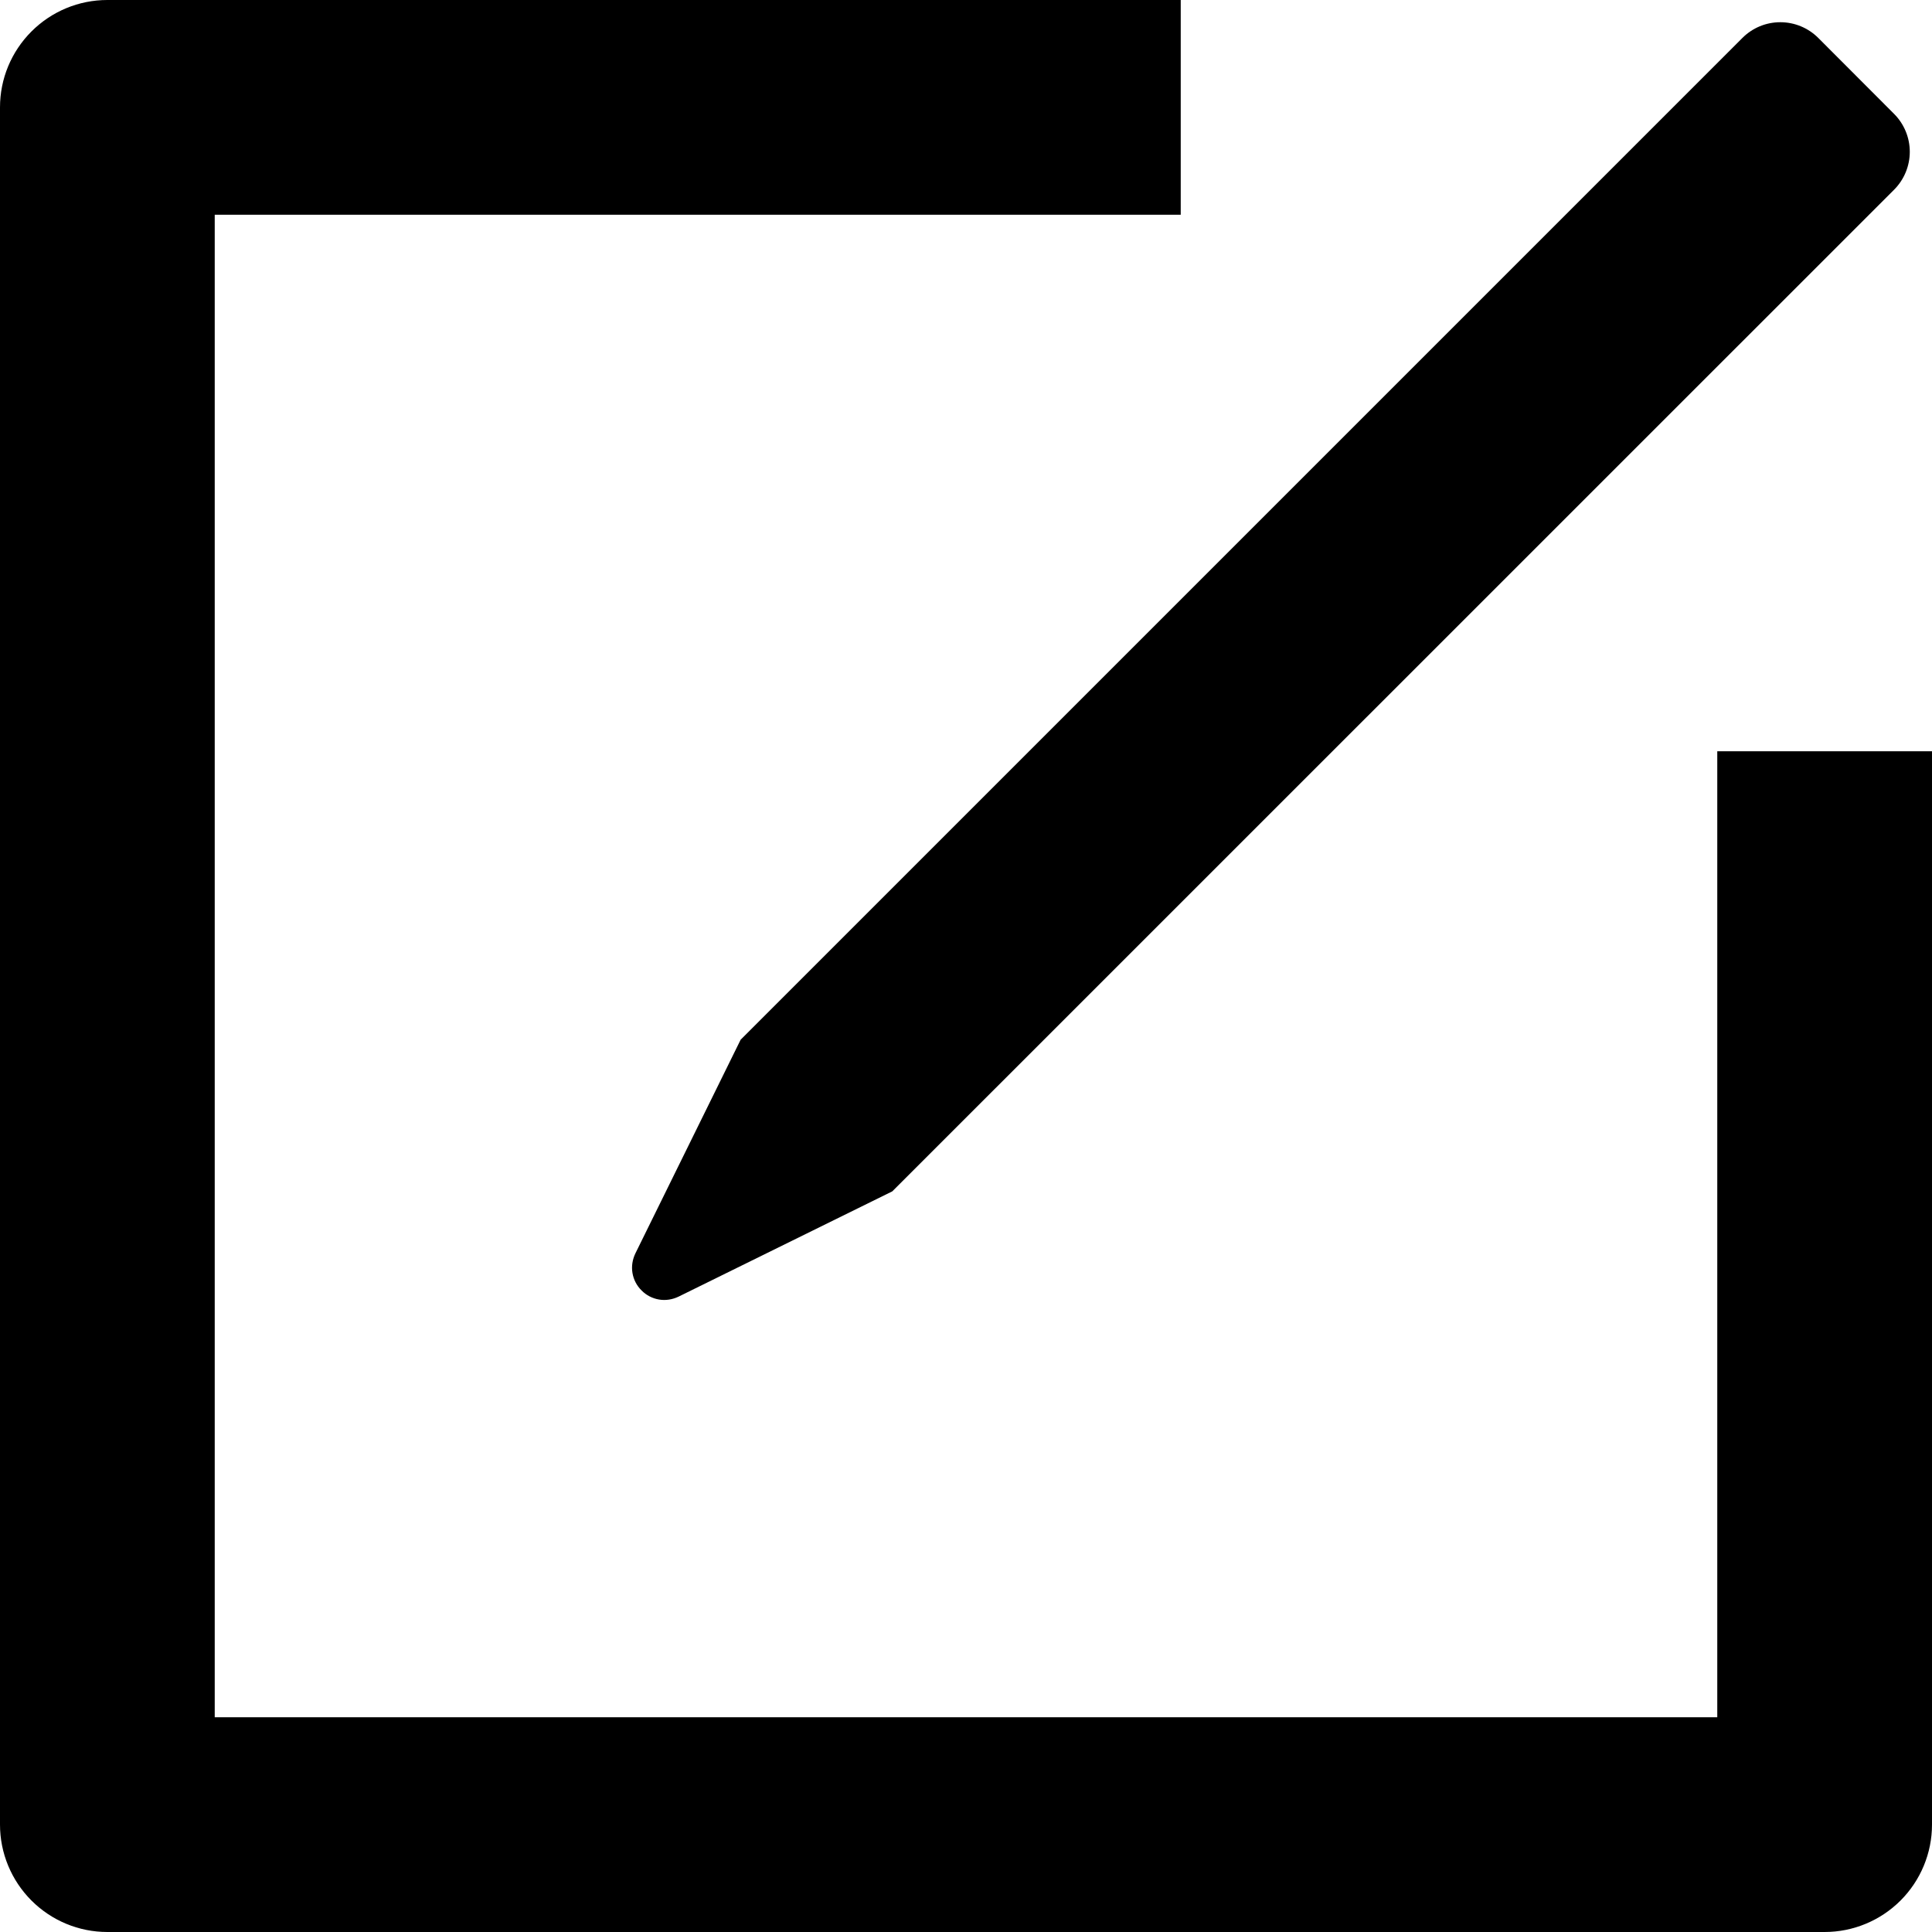
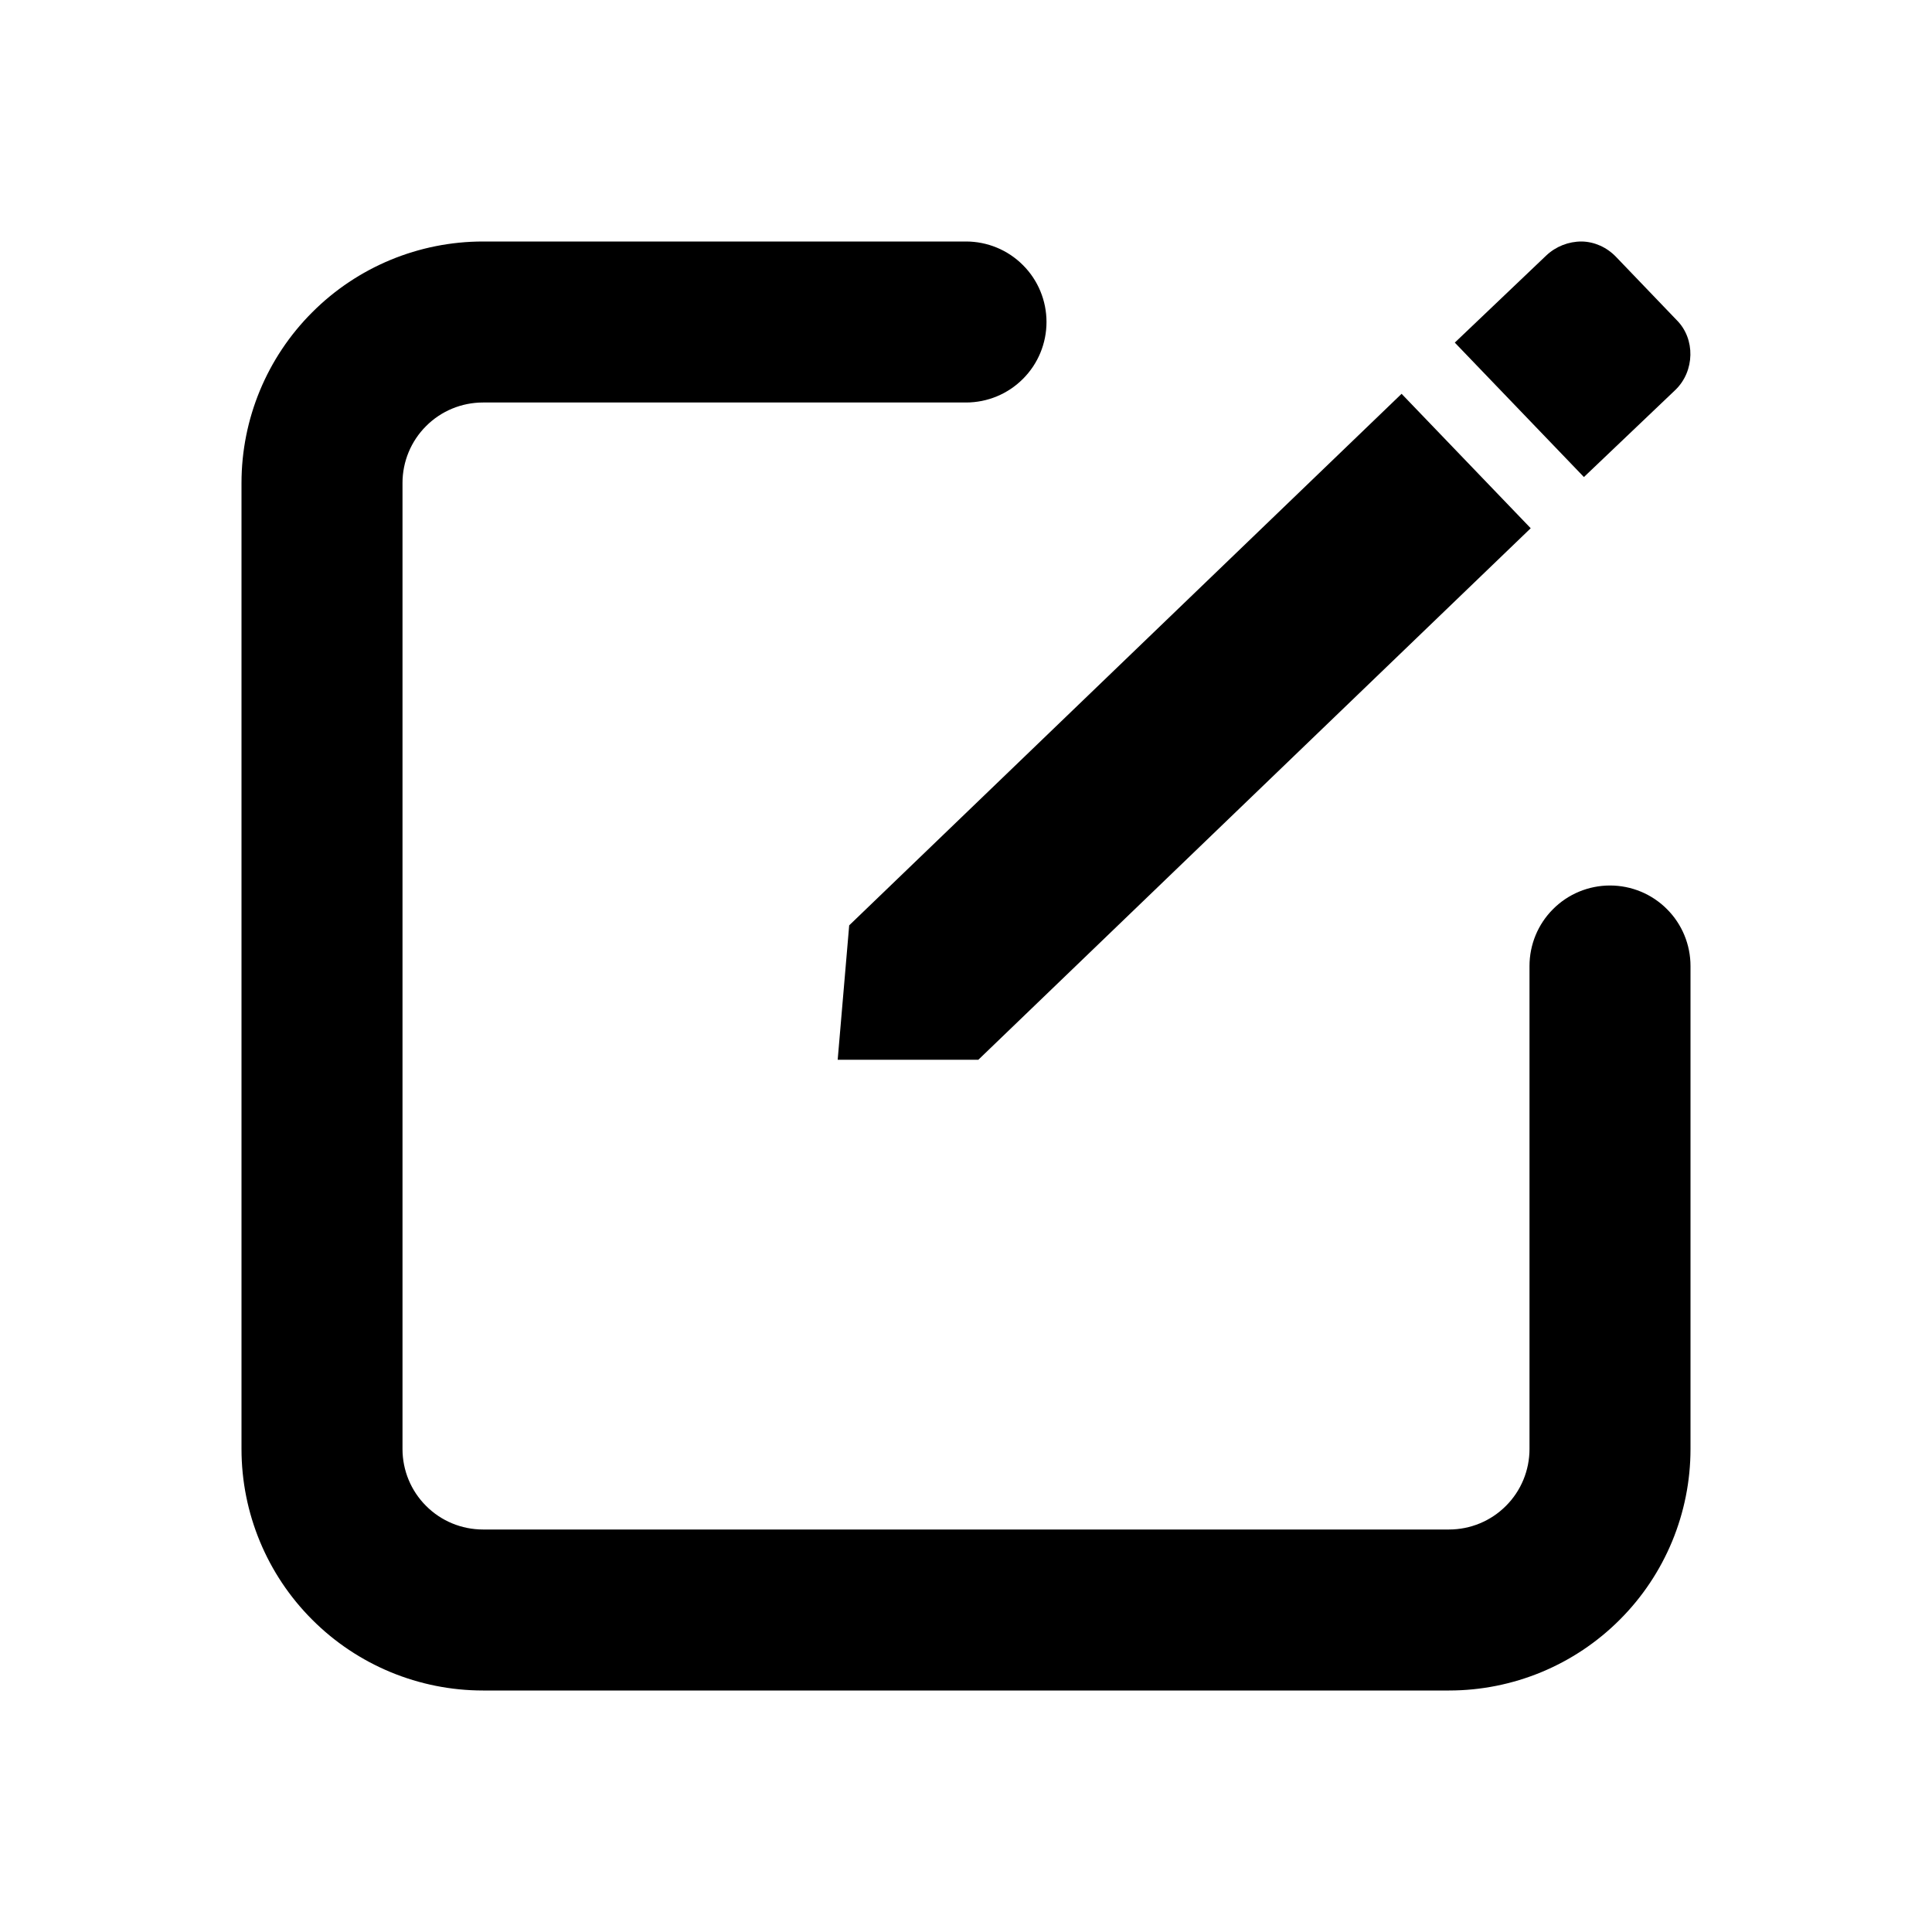
- <svg xmlns="http://www.w3.org/2000/svg" viewBox="0 0 14 14" fill="none">
-   <path fill-rule="evenodd" clip-rule="evenodd" d="M8.556 0V1.556H1.556V12.444H12.444V5.444H14V13.222C14 13.428 13.918 13.626 13.772 13.772C13.626 13.918 13.428 14 13.222 14H0.778C0.571 14 0.374 13.918 0.228 13.772C0.082 13.626 0 13.428 0 13.222V0.778C0 0.571 0.082 0.374 0.228 0.228C0.374 0.082 0.571 0 0.778 0H8.556ZM13.176 0.275L13.725 0.825C13.798 0.898 13.839 0.997 13.839 1.1C13.839 1.203 13.798 1.302 13.725 1.375L6.466 8.633L4.917 9.396C4.873 9.417 4.824 9.425 4.776 9.417C4.728 9.409 4.683 9.386 4.649 9.351C4.614 9.317 4.591 9.272 4.583 9.224C4.575 9.176 4.583 9.127 4.604 9.083L5.367 7.534L12.626 0.275C12.699 0.202 12.797 0.161 12.901 0.161C13.004 0.161 13.103 0.202 13.176 0.275Z" fill="currentColor" />
+ <svg xmlns="http://www.w3.org/2000/svg" width="24" height="24" viewBox="0 0 24 24" fill="none">
+   <path d="M19.65 3C19.486 2.999 19.328 3.061 19.208 3.174L18.072 4.256L19.676 5.926L20.812 4.844C21.054 4.611 21.062 4.209 20.829 3.977L20.075 3.191C19.959 3.07 19.805 3.003 19.65 3ZM17.411 4.892L10.549 11.495L10.406 13.165H12.153L19.015 6.562L17.411 4.892Z" fill="currentColor" />
+   <path d="M20 11C19.735 11 19.48 11.105 19.293 11.293C19.105 11.48 19 11.735 19 12V18C19 18.265 18.895 18.52 18.707 18.707C18.52 18.895 18.265 19 18 19H6C5.735 19 5.48 18.895 5.293 18.707C5.105 18.52 5 18.265 5 18V6C5 5.735 5.105 5.48 5.293 5.293C5.48 5.105 5.735 5 6 5H12C12.265 5 12.52 4.895 12.707 4.707C12.895 4.52 13 4.265 13 4C13 3.735 12.895 3.48 12.707 3.293C12.52 3.105 12.265 3 12 3H6C5.204 3 4.441 3.316 3.879 3.879C3.316 4.441 3 5.204 3 6V18C3 18.796 3.316 19.559 3.879 20.121C4.441 20.684 5.204 21 6 21H18C18.796 21 19.559 20.684 20.121 20.121C20.684 19.559 21 18.796 21 18V12C21 11.735 20.895 11.48 20.707 11.293C20.52 11.105 20.265 11 20 11Z" fill="currentColor" />
</svg>
